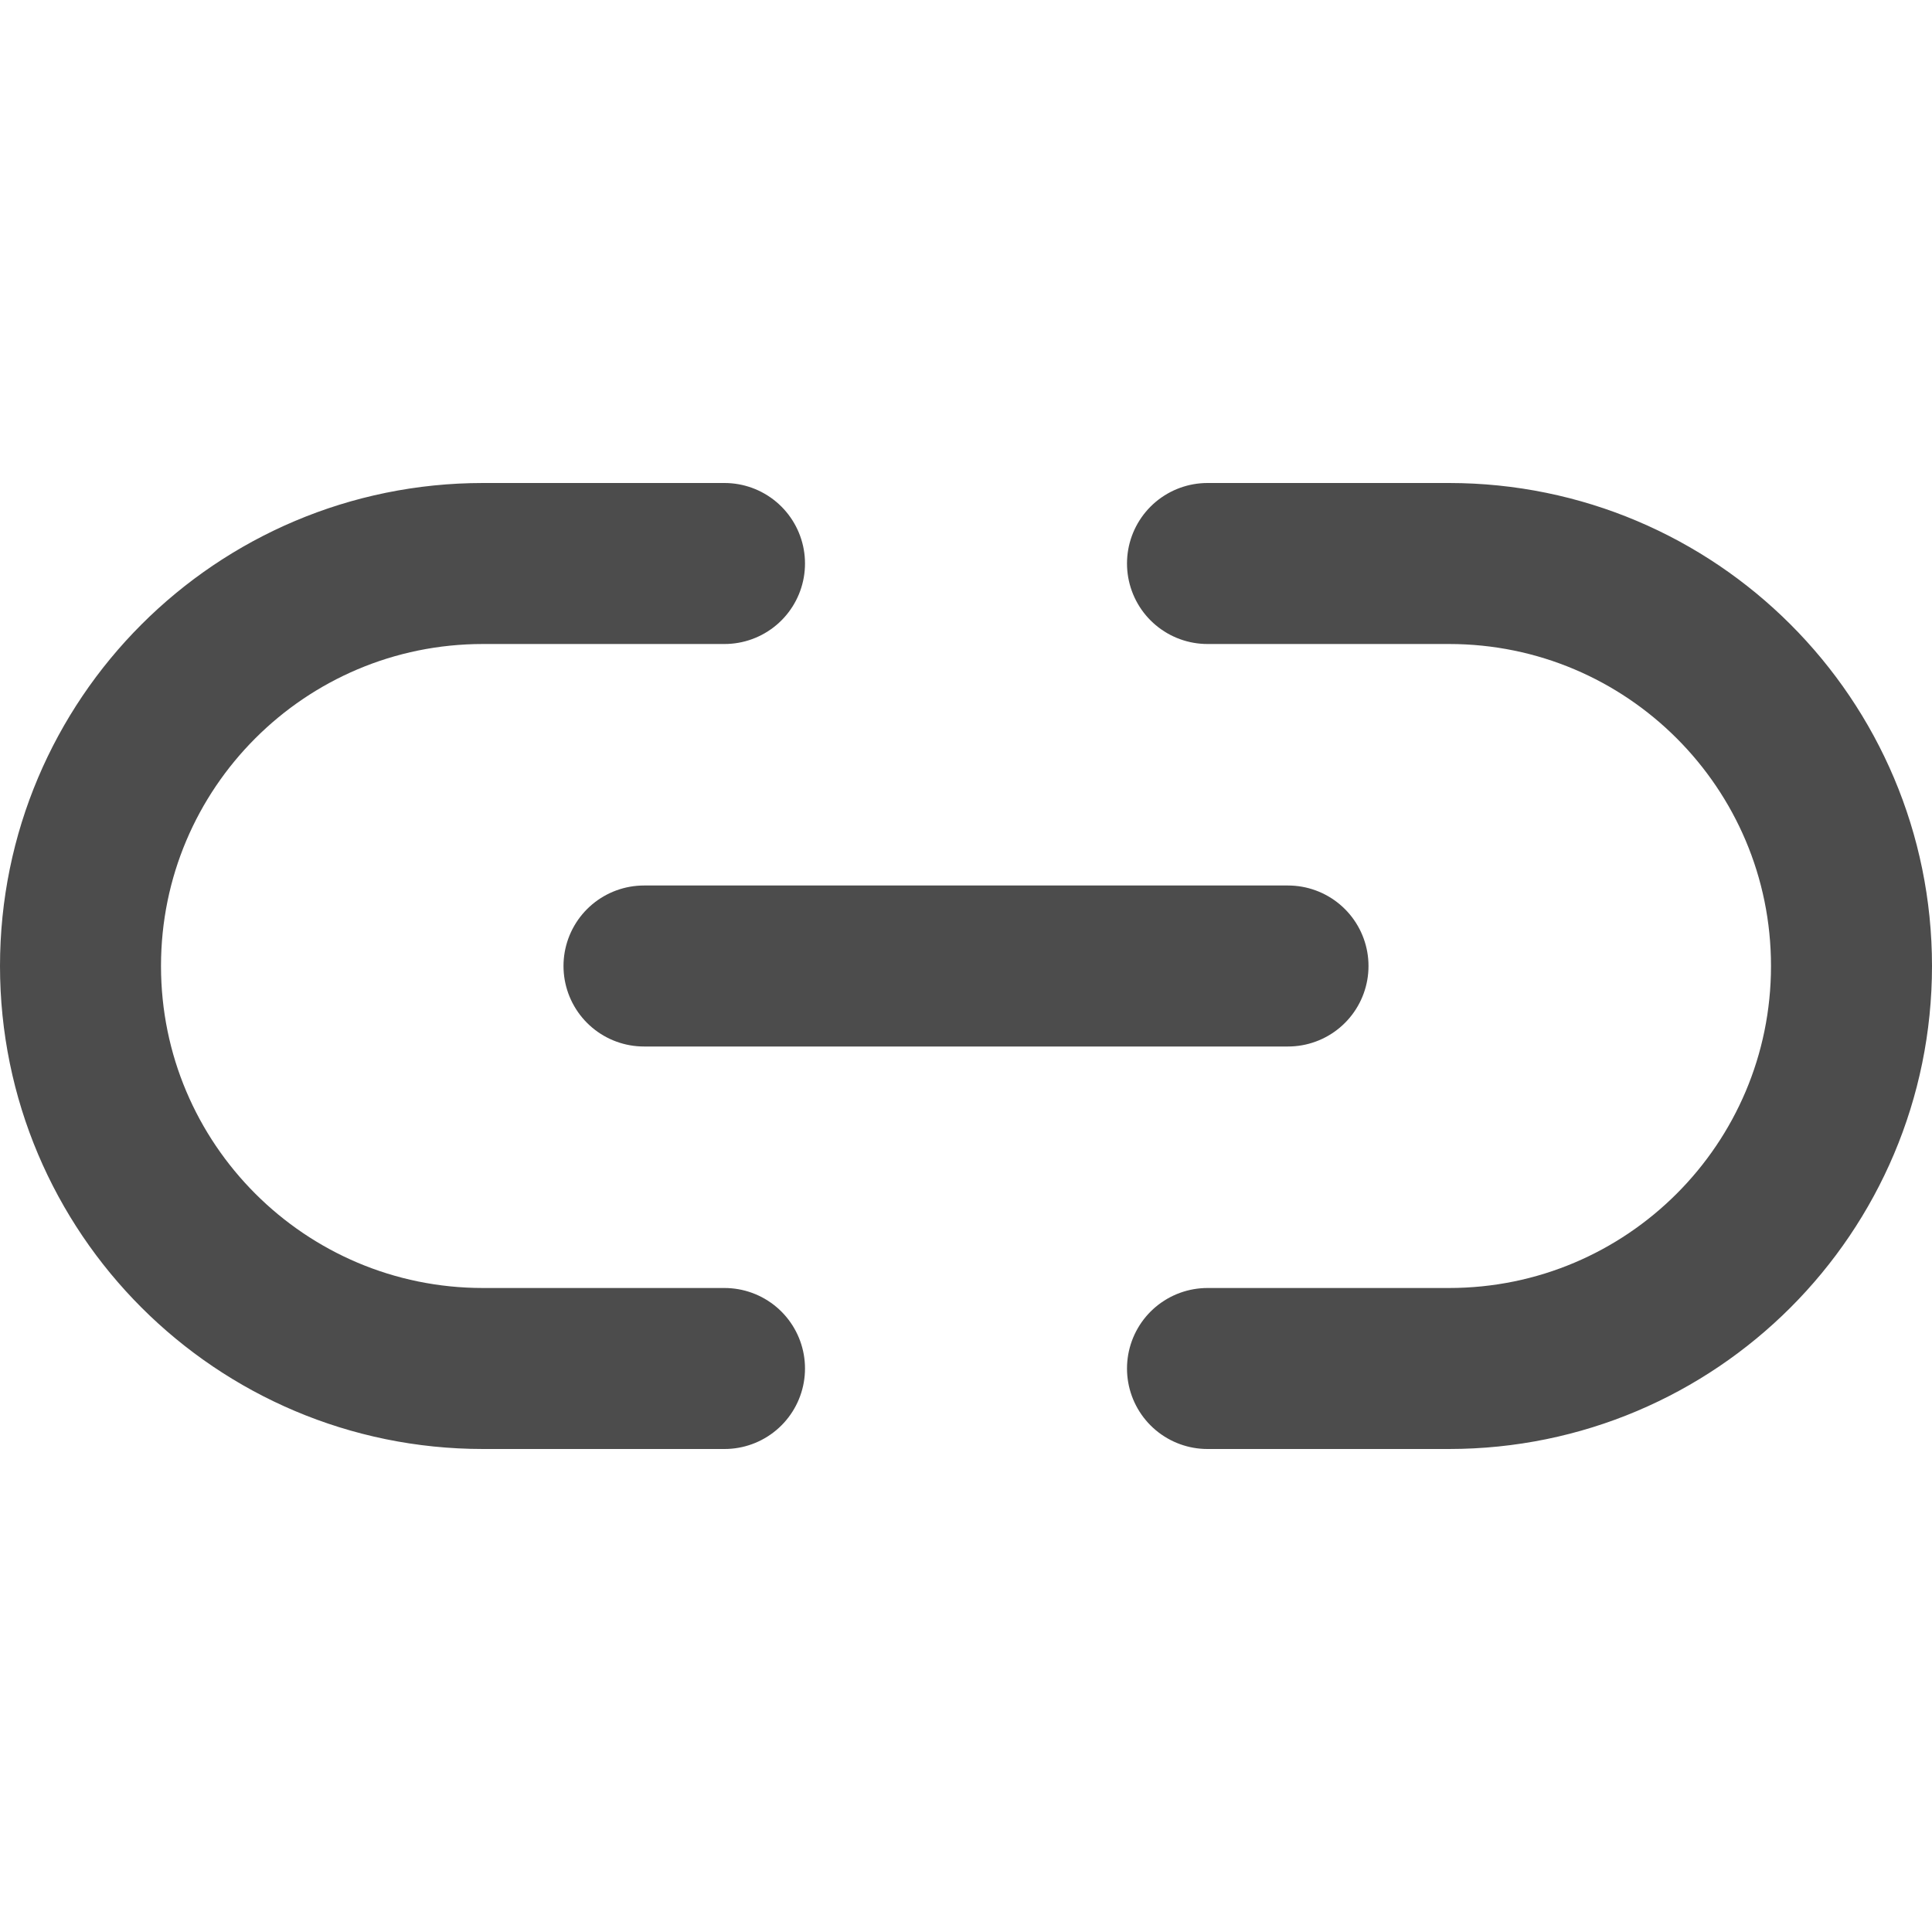
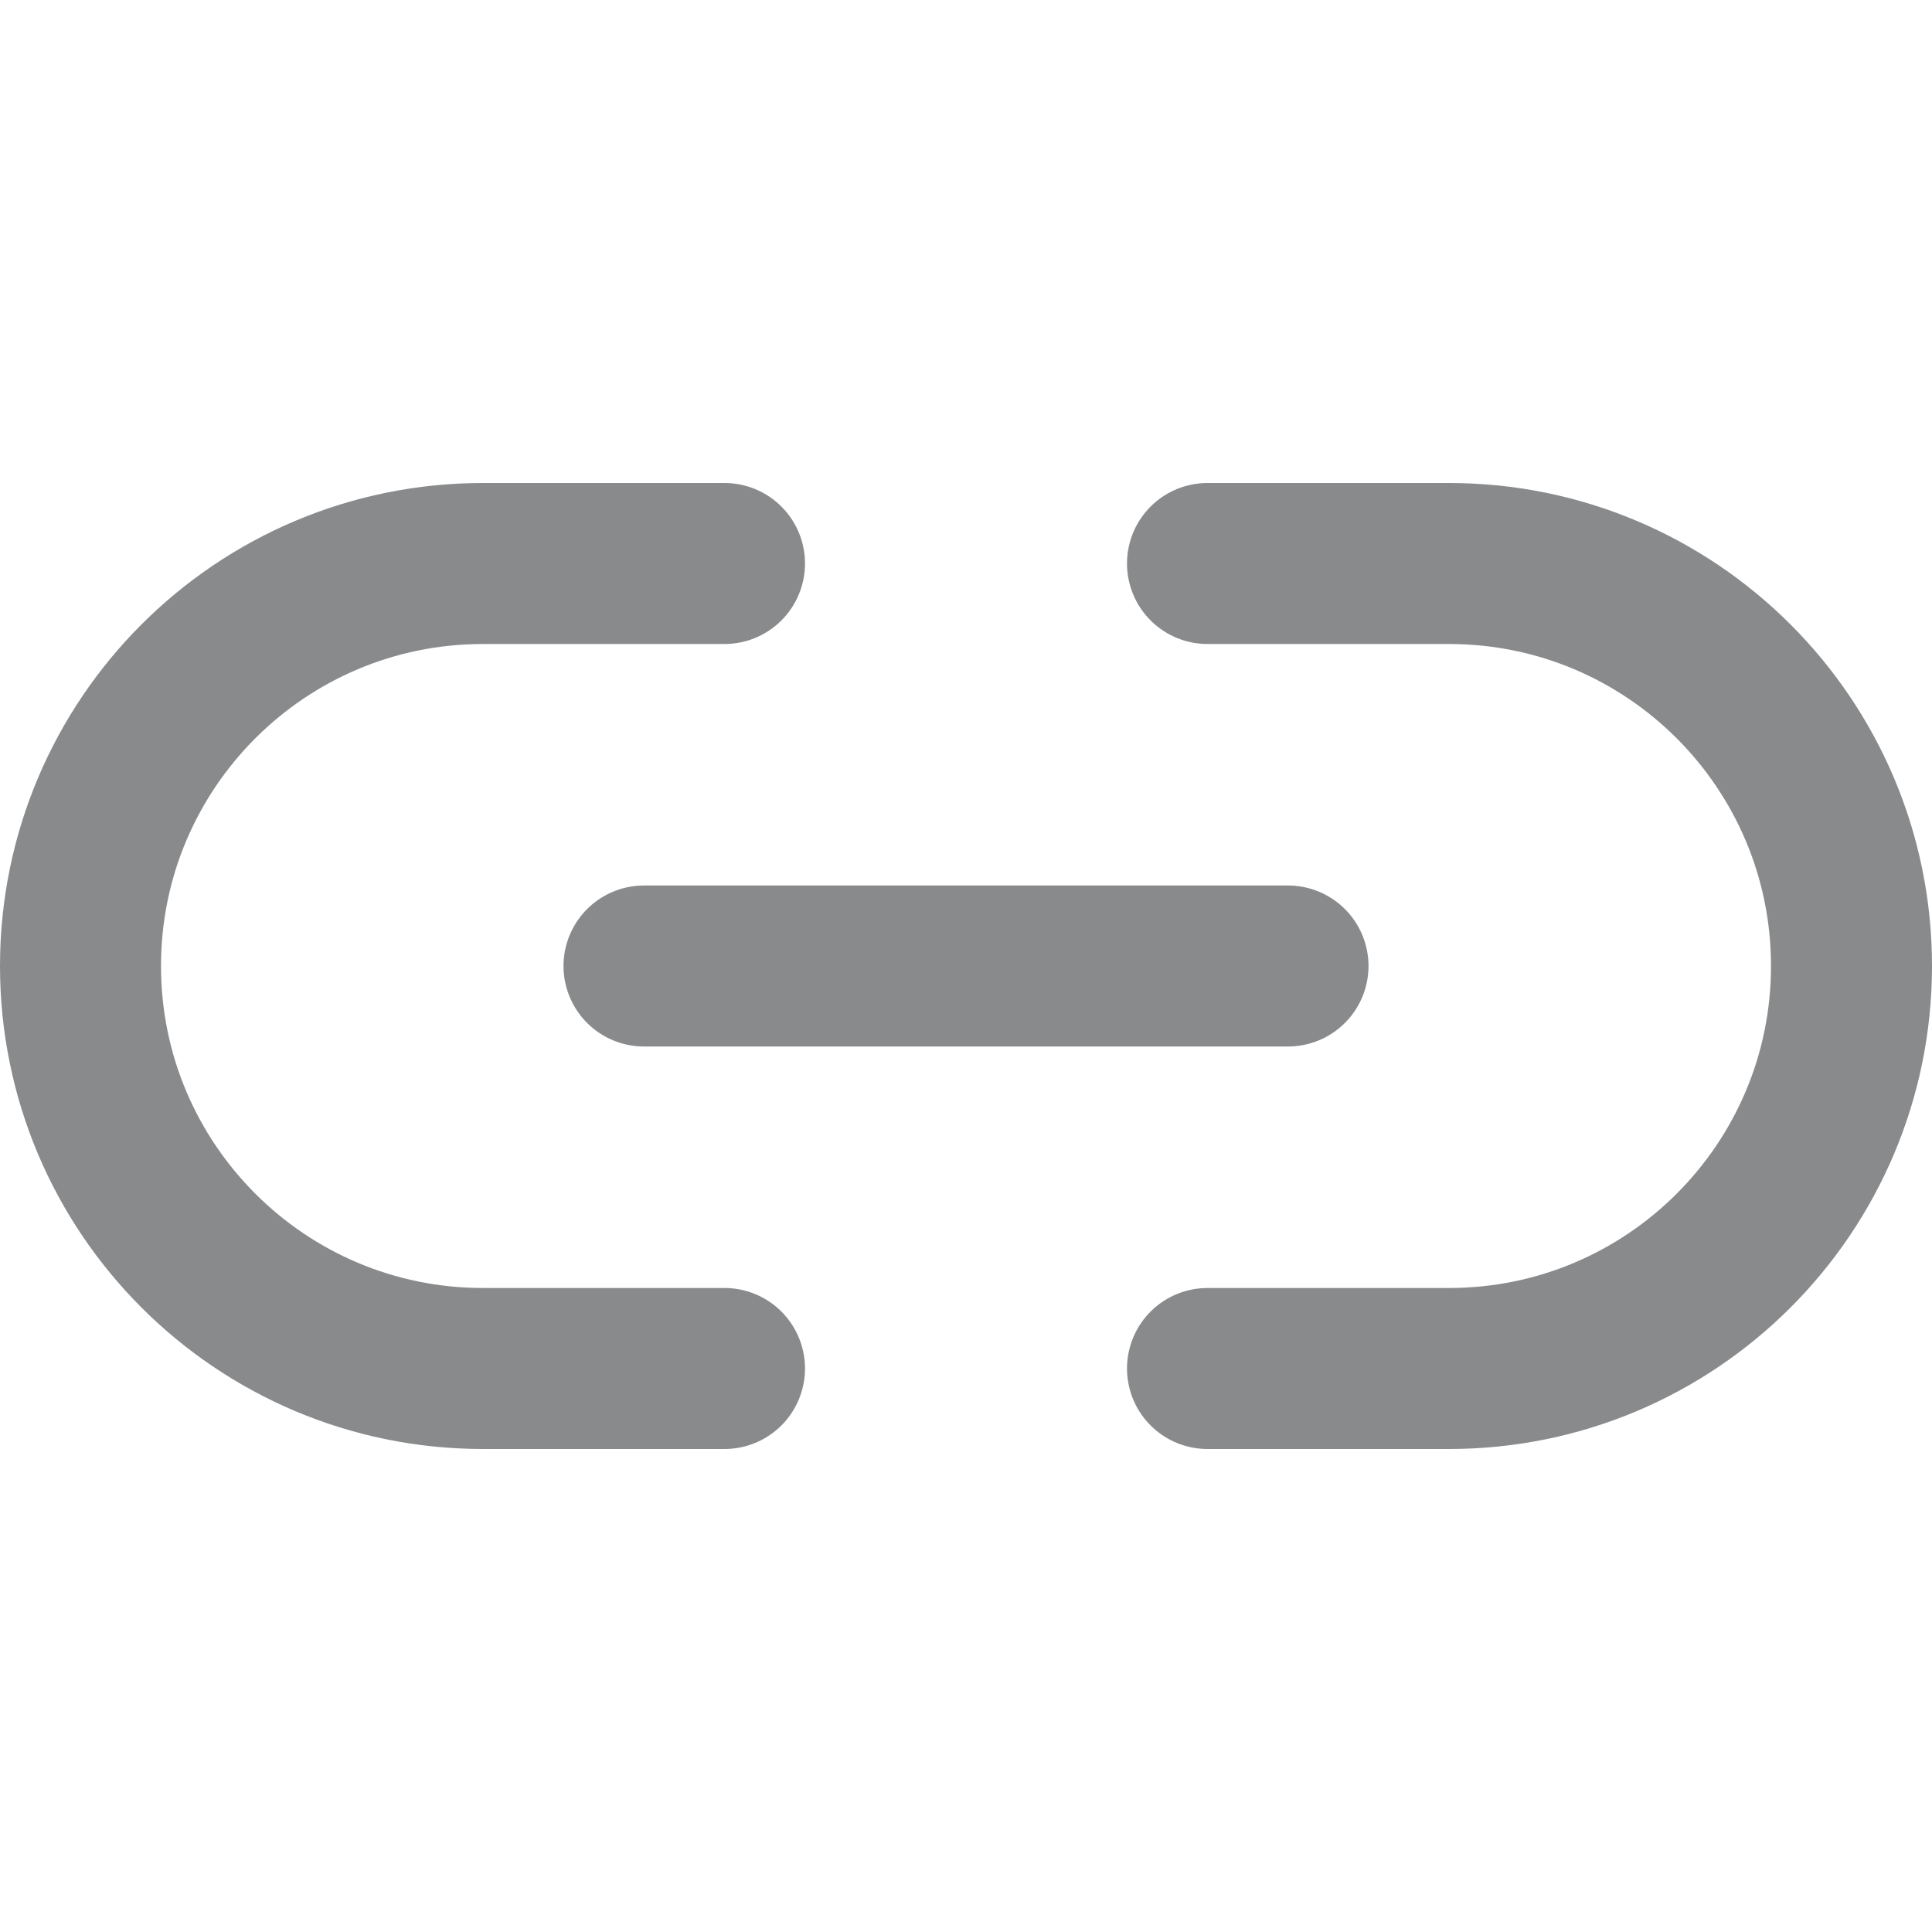
- <svg xmlns="http://www.w3.org/2000/svg" fill="none" stroke="#4c4c4c" stroke-linecap="round" stroke-linejoin="round" stroke-width="2" class="feather feather-link-2" className="h-7 w-8" viewBox="0 0 24 24">
+ <svg xmlns="http://www.w3.org/2000/svg" fill="none" stroke="#888a8c" stroke-linecap="round" stroke-linejoin="round" stroke-width="2" class="feather feather-link-2" className="h-7 w-8" viewBox="0 0 24 24">
  <path d="M15 7h3a5 5 0 0 1 5 5 5 5 0 0 1-5 5h-3m-6 0H6a5 5 0 0 1-5-5 5 5 0 0 1 5-5h3" />
  <line x1="8" x2="16" y1="12" y2="12" />
</svg>
